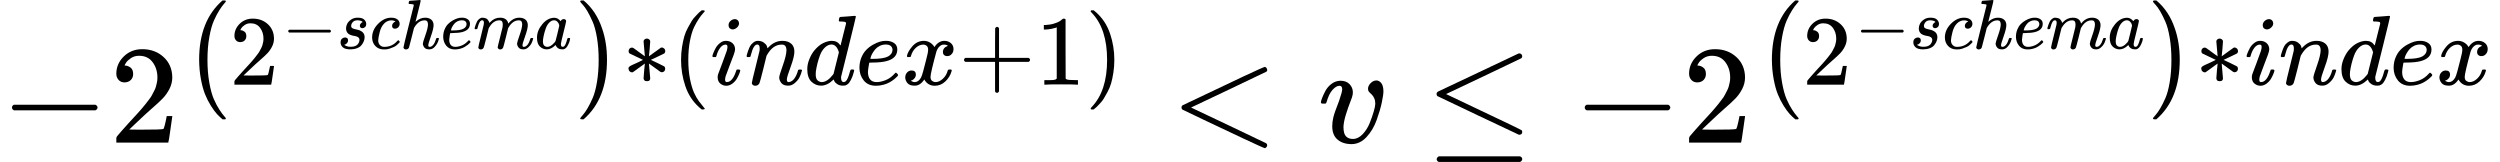
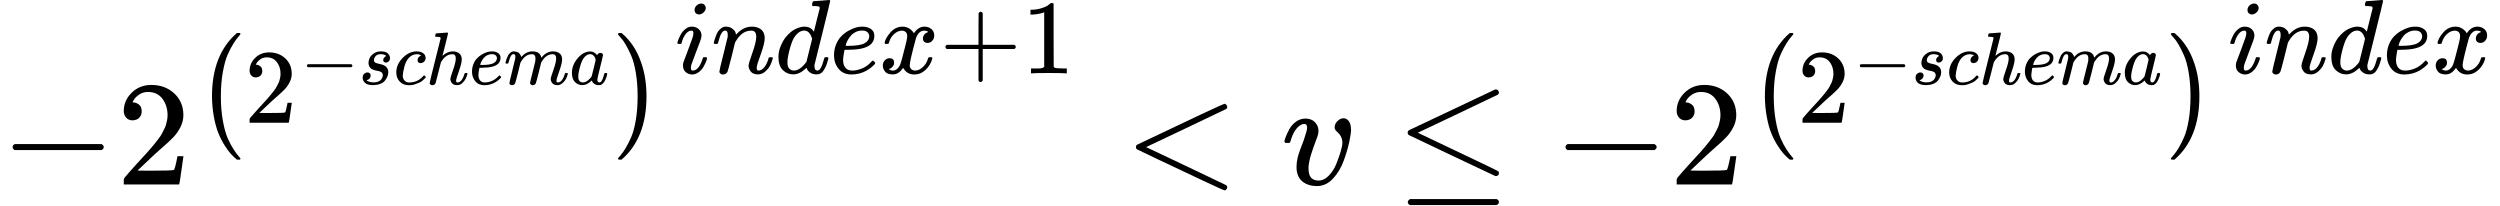
- <svg xmlns="http://www.w3.org/2000/svg" xmlns:xlink="http://www.w3.org/1999/xlink" width="322.600px" height="20.896px" viewBox="0 -1016.7 17823.7 1154.7" aria-hidden="true">
+ <svg xmlns="http://www.w3.org/2000/svg" xmlns:xlink="http://www.w3.org/1999/xlink" width="302.848px" height="24.840px" viewBox="0 -1234.5 16732.5 1372.5" aria-hidden="true">
  <defs>
-     <path id="MJX-130-TEX-N-2212" d="M84 237T84 250T98 270H679Q694 262 694 250T679 230H98Q84 237 84 250Z" />
-     <path id="MJX-130-TEX-N-32" d="M109 429Q82 429 66 447T50 491Q50 562 103 614T235 666Q326 666 387 610T449 465Q449 422 429 383T381 315T301 241Q265 210 201 149L142 93L218 92Q375 92 385 97Q392 99 409 186V189H449V186Q448 183 436 95T421 3V0H50V19V31Q50 38 56 46T86 81Q115 113 136 137Q145 147 170 174T204 211T233 244T261 278T284 308T305 340T320 369T333 401T340 431T343 464Q343 527 309 573T212 619Q179 619 154 602T119 569T109 550Q109 549 114 549Q132 549 151 535T170 489Q170 464 154 447T109 429Z" />
-     <path id="MJX-130-TEX-SO-28" d="M152 251Q152 646 388 850H416Q422 844 422 841Q422 837 403 816T357 753T302 649T255 482T236 250Q236 124 255 19T301 -147T356 -251T403 -315T422 -340Q422 -343 416 -349H388Q359 -325 332 -296T271 -213T212 -97T170 56T152 251Z" />
-     <path id="MJX-130-TEX-I-1D460" d="M131 289Q131 321 147 354T203 415T300 442Q362 442 390 415T419 355Q419 323 402 308T364 292Q351 292 340 300T328 326Q328 342 337 354T354 372T367 378Q368 378 368 379Q368 382 361 388T336 399T297 405Q249 405 227 379T204 326Q204 301 223 291T278 274T330 259Q396 230 396 163Q396 135 385 107T352 51T289 7T195 -10Q118 -10 86 19T53 87Q53 126 74 143T118 160Q133 160 146 151T160 120Q160 94 142 76T111 58Q109 57 108 57T107 55Q108 52 115 47T146 34T201 27Q237 27 263 38T301 66T318 97T323 122Q323 150 302 164T254 181T195 196T148 231Q131 256 131 289Z" />
-     <path id="MJX-130-TEX-I-1D450" d="M34 159Q34 268 120 355T306 442Q362 442 394 418T427 355Q427 326 408 306T360 285Q341 285 330 295T319 325T330 359T352 380T366 386H367Q367 388 361 392T340 400T306 404Q276 404 249 390Q228 381 206 359Q162 315 142 235T121 119Q121 73 147 50Q169 26 205 26H209Q321 26 394 111Q403 121 406 121Q410 121 419 112T429 98T420 83T391 55T346 25T282 0T202 -11Q127 -11 81 37T34 159Z" />
-     <path id="MJX-130-TEX-I-210E" d="M137 683Q138 683 209 688T282 694Q294 694 294 685Q294 674 258 534Q220 386 220 383Q220 381 227 388Q288 442 357 442Q411 442 444 415T478 336Q478 285 440 178T402 50Q403 36 407 31T422 26Q450 26 474 56T513 138Q516 149 519 151T535 153Q555 153 555 145Q555 144 551 130Q535 71 500 33Q466 -10 419 -10H414Q367 -10 346 17T325 74Q325 90 361 192T398 345Q398 404 354 404H349Q266 404 205 306L198 293L164 158Q132 28 127 16Q114 -11 83 -11Q69 -11 59 -2T48 16Q48 30 121 320L195 616Q195 629 188 632T149 637H128Q122 643 122 645T124 664Q129 683 137 683Z" />
-     <path id="MJX-130-TEX-I-1D452" d="M39 168Q39 225 58 272T107 350T174 402T244 433T307 442H310Q355 442 388 420T421 355Q421 265 310 237Q261 224 176 223Q139 223 138 221Q138 219 132 186T125 128Q125 81 146 54T209 26T302 45T394 111Q403 121 406 121Q410 121 419 112T429 98T420 82T390 55T344 24T281 -1T205 -11Q126 -11 83 42T39 168ZM373 353Q367 405 305 405Q272 405 244 391T199 357T170 316T154 280T149 261Q149 260 169 260Q282 260 327 284T373 353Z" />
-     <path id="MJX-130-TEX-I-1D45A" d="M21 287Q22 293 24 303T36 341T56 388T88 425T132 442T175 435T205 417T221 395T229 376L231 369Q231 367 232 367L243 378Q303 442 384 442Q401 442 415 440T441 433T460 423T475 411T485 398T493 385T497 373T500 364T502 357L510 367Q573 442 659 442Q713 442 746 415T780 336Q780 285 742 178T704 50Q705 36 709 31T724 26Q752 26 776 56T815 138Q818 149 821 151T837 153Q857 153 857 145Q857 144 853 130Q845 101 831 73T785 17T716 -10Q669 -10 648 17T627 73Q627 92 663 193T700 345Q700 404 656 404H651Q565 404 506 303L499 291L466 157Q433 26 428 16Q415 -11 385 -11Q372 -11 364 -4T353 8T350 18Q350 29 384 161L420 307Q423 322 423 345Q423 404 379 404H374Q288 404 229 303L222 291L189 157Q156 26 151 16Q138 -11 108 -11Q95 -11 87 -5T76 7T74 17Q74 30 112 181Q151 335 151 342Q154 357 154 369Q154 405 129 405Q107 405 92 377T69 316T57 280Q55 278 41 278H27Q21 284 21 287Z" />
-     <path id="MJX-130-TEX-I-1D44E" d="M33 157Q33 258 109 349T280 441Q331 441 370 392Q386 422 416 422Q429 422 439 414T449 394Q449 381 412 234T374 68Q374 43 381 35T402 26Q411 27 422 35Q443 55 463 131Q469 151 473 152Q475 153 483 153H487Q506 153 506 144Q506 138 501 117T481 63T449 13Q436 0 417 -8Q409 -10 393 -10Q359 -10 336 5T306 36L300 51Q299 52 296 50Q294 48 292 46Q233 -10 172 -10Q117 -10 75 30T33 157ZM351 328Q351 334 346 350T323 385T277 405Q242 405 210 374T160 293Q131 214 119 129Q119 126 119 118T118 106Q118 61 136 44T179 26Q217 26 254 59T298 110Q300 114 325 217T351 328Z" />
-     <path id="MJX-130-TEX-SO-29" d="M305 251Q305 -145 69 -349H56Q43 -349 39 -347T35 -338Q37 -333 60 -307T108 -239T160 -136T204 27T221 250T204 473T160 636T108 740T60 807T35 839Q35 850 50 850H56H69Q197 743 256 566Q305 425 305 251Z" />
-     <path id="MJX-130-TEX-N-2217" d="M229 286Q216 420 216 436Q216 454 240 464Q241 464 245 464T251 465Q263 464 273 456T283 436Q283 419 277 356T270 286L328 328Q384 369 389 372T399 375Q412 375 423 365T435 338Q435 325 425 315Q420 312 357 282T289 250L355 219L425 184Q434 175 434 161Q434 146 425 136T401 125Q393 125 383 131T328 171L270 213Q283 79 283 63Q283 53 276 44T250 35Q231 35 224 44T216 63Q216 80 222 143T229 213L171 171Q115 130 110 127Q106 124 100 124Q87 124 76 134T64 161Q64 166 64 169T67 175T72 181T81 188T94 195T113 204T138 215T170 230T210 250L74 315Q65 324 65 338Q65 353 74 363T98 374Q106 374 116 368T171 328L229 286Z" />
-     <path id="MJX-130-TEX-N-28" d="M94 250Q94 319 104 381T127 488T164 576T202 643T244 695T277 729T302 750H315H319Q333 750 333 741Q333 738 316 720T275 667T226 581T184 443T167 250T184 58T225 -81T274 -167T316 -220T333 -241Q333 -250 318 -250H315H302L274 -226Q180 -141 137 -14T94 250Z" />
-     <path id="MJX-130-TEX-I-1D456" d="M184 600Q184 624 203 642T247 661Q265 661 277 649T290 619Q290 596 270 577T226 557Q211 557 198 567T184 600ZM21 287Q21 295 30 318T54 369T98 420T158 442Q197 442 223 419T250 357Q250 340 236 301T196 196T154 83Q149 61 149 51Q149 26 166 26Q175 26 185 29T208 43T235 78T260 137Q263 149 265 151T282 153Q302 153 302 143Q302 135 293 112T268 61T223 11T161 -11Q129 -11 102 10T74 74Q74 91 79 106T122 220Q160 321 166 341T173 380Q173 404 156 404H154Q124 404 99 371T61 287Q60 286 59 284T58 281T56 279T53 278T49 278T41 278H27Q21 284 21 287Z" />
-     <path id="MJX-130-TEX-I-1D45B" d="M21 287Q22 293 24 303T36 341T56 388T89 425T135 442Q171 442 195 424T225 390T231 369Q231 367 232 367L243 378Q304 442 382 442Q436 442 469 415T503 336T465 179T427 52Q427 26 444 26Q450 26 453 27Q482 32 505 65T540 145Q542 153 560 153Q580 153 580 145Q580 144 576 130Q568 101 554 73T508 17T439 -10Q392 -10 371 17T350 73Q350 92 386 193T423 345Q423 404 379 404H374Q288 404 229 303L222 291L189 157Q156 26 151 16Q138 -11 108 -11Q95 -11 87 -5T76 7T74 17Q74 30 112 180T152 343Q153 348 153 366Q153 405 129 405Q91 405 66 305Q60 285 60 284Q58 278 41 278H27Q21 284 21 287Z" />
-     <path id="MJX-130-TEX-I-1D451" d="M366 683Q367 683 438 688T511 694Q523 694 523 686Q523 679 450 384T375 83T374 68Q374 26 402 26Q411 27 422 35Q443 55 463 131Q469 151 473 152Q475 153 483 153H487H491Q506 153 506 145Q506 140 503 129Q490 79 473 48T445 8T417 -8Q409 -10 393 -10Q359 -10 336 5T306 36L300 51Q299 52 296 50Q294 48 292 46Q233 -10 172 -10Q117 -10 75 30T33 157Q33 205 53 255T101 341Q148 398 195 420T280 442Q336 442 364 400Q369 394 369 396Q370 400 396 505T424 616Q424 629 417 632T378 637H357Q351 643 351 645T353 664Q358 683 366 683ZM352 326Q329 405 277 405Q242 405 210 374T160 293Q131 214 119 129Q119 126 119 118T118 106Q118 61 136 44T179 26Q233 26 290 98L298 109L352 326Z" />
-     <path id="MJX-130-TEX-I-1D465" d="M52 289Q59 331 106 386T222 442Q257 442 286 424T329 379Q371 442 430 442Q467 442 494 420T522 361Q522 332 508 314T481 292T458 288Q439 288 427 299T415 328Q415 374 465 391Q454 404 425 404Q412 404 406 402Q368 386 350 336Q290 115 290 78Q290 50 306 38T341 26Q378 26 414 59T463 140Q466 150 469 151T485 153H489Q504 153 504 145Q504 144 502 134Q486 77 440 33T333 -11Q263 -11 227 52Q186 -10 133 -10H127Q78 -10 57 16T35 71Q35 103 54 123T99 143Q142 143 142 101Q142 81 130 66T107 46T94 41L91 40Q91 39 97 36T113 29T132 26Q168 26 194 71Q203 87 217 139T245 247T261 313Q266 340 266 352Q266 380 251 392T217 404Q177 404 142 372T93 290Q91 281 88 280T72 278H58Q52 284 52 289Z" />
-     <path id="MJX-130-TEX-N-2B" d="M56 237T56 250T70 270H369V420L370 570Q380 583 389 583Q402 583 409 568V270H707Q722 262 722 250T707 230H409V-68Q401 -82 391 -82H389H387Q375 -82 369 -68V230H70Q56 237 56 250Z" />
-     <path id="MJX-130-TEX-N-31" d="M213 578L200 573Q186 568 160 563T102 556H83V602H102Q149 604 189 617T245 641T273 663Q275 666 285 666Q294 666 302 660V361L303 61Q310 54 315 52T339 48T401 46H427V0H416Q395 3 257 3Q121 3 100 0H88V46H114Q136 46 152 46T177 47T193 50T201 52T207 57T213 61V578Z" />
-     <path id="MJX-130-TEX-N-29" d="M60 749L64 750Q69 750 74 750H86L114 726Q208 641 251 514T294 250Q294 182 284 119T261 12T224 -76T186 -143T145 -194T113 -227T90 -246Q87 -249 86 -250H74Q66 -250 63 -250T58 -247T55 -238Q56 -237 66 -225Q221 -64 221 250T66 725Q56 737 55 738Q55 746 60 749Z" />
-     <path id="MJX-130-TEX-N-3C" d="M694 -11T694 -19T688 -33T678 -40Q671 -40 524 29T234 166L90 235Q83 240 83 250Q83 261 91 266Q664 540 678 540Q681 540 687 534T694 519T687 505Q686 504 417 376L151 250L417 124Q686 -4 687 -5Q694 -11 694 -19Z" />
-     <path id="MJX-130-TEX-I-1D463" d="M173 380Q173 405 154 405Q130 405 104 376T61 287Q60 286 59 284T58 281T56 279T53 278T49 278T41 278H27Q21 284 21 287Q21 294 29 316T53 368T97 419T160 441Q202 441 225 417T249 361Q249 344 246 335Q246 329 231 291T200 202T182 113Q182 86 187 69Q200 26 250 26Q287 26 319 60T369 139T398 222T409 277Q409 300 401 317T383 343T365 361T357 383Q357 405 376 424T417 443Q436 443 451 425T467 367Q467 340 455 284T418 159T347 40T241 -11Q177 -11 139 22Q102 54 102 117Q102 148 110 181T151 298Q173 362 173 380Z" />
-     <path id="MJX-130-TEX-N-2264" d="M674 636Q682 636 688 630T694 615T687 601Q686 600 417 472L151 346L399 228Q687 92 691 87Q694 81 694 76Q694 58 676 56H670L382 192Q92 329 90 331Q83 336 83 348Q84 359 96 365Q104 369 382 500T665 634Q669 636 674 636ZM84 -118Q84 -108 99 -98H678Q694 -104 694 -118Q694 -130 679 -138H98Q84 -131 84 -118Z" />
+     <path id="MJX-31-TEX-N-2212" d="M84 237T84 250T98 270H679Q694 262 694 250T679 230H98Q84 237 84 250Z" />
+     <path id="MJX-31-TEX-N-32" d="M109 429Q82 429 66 447T50 491Q50 562 103 614T235 666Q326 666 387 610T449 465Q449 422 429 383T381 315T301 241Q265 210 201 149L142 93L218 92Q375 92 385 97Q392 99 409 186V189H449V186Q448 183 436 95T421 3V0H50V19V31Q50 38 56 46T86 81Q115 113 136 137Q145 147 170 174T204 211T233 244T261 278T284 308T305 340T320 369T333 401T340 431T343 464Q343 527 309 573T212 619Q179 619 154 602T119 569T109 550Q109 549 114 549Q132 549 151 535T170 489Q170 464 154 447T109 429Z" />
+     <path id="MJX-31-TEX-SO-28" d="M152 251Q152 646 388 850H416Q422 844 422 841Q422 837 403 816T357 753T302 649T255 482T236 250Q236 124 255 19T301 -147T356 -251T403 -315T422 -340Q422 -343 416 -349H388Q359 -325 332 -296T271 -213T212 -97T170 56T152 251Z" />
+     <path id="MJX-31-TEX-I-1D460" d="M131 289Q131 321 147 354T203 415T300 442Q362 442 390 415T419 355Q419 323 402 308T364 292Q351 292 340 300T328 326Q328 342 337 354T354 372T367 378Q368 378 368 379Q368 382 361 388T336 399T297 405Q249 405 227 379T204 326Q204 301 223 291T278 274T330 259Q396 230 396 163Q396 135 385 107T352 51T289 7T195 -10Q118 -10 86 19T53 87Q53 126 74 143T118 160Q133 160 146 151T160 120Q160 94 142 76T111 58Q109 57 108 57T107 55Q108 52 115 47T146 34T201 27Q237 27 263 38T301 66T318 97T323 122Q323 150 302 164T254 181T195 196T148 231Q131 256 131 289Z" />
+     <path id="MJX-31-TEX-I-1D450" d="M34 159Q34 268 120 355T306 442Q362 442 394 418T427 355Q427 326 408 306T360 285Q341 285 330 295T319 325T330 359T352 380T366 386H367Q367 388 361 392T340 400T306 404Q276 404 249 390Q228 381 206 359Q162 315 142 235T121 119Q121 73 147 50Q169 26 205 26H209Q321 26 394 111Q403 121 406 121Q410 121 419 112T429 98T420 83T391 55T346 25T282 0T202 -11Q127 -11 81 37T34 159Z" />
+     <path id="MJX-31-TEX-I-210E" d="M137 683Q138 683 209 688T282 694Q294 694 294 685Q294 674 258 534Q220 386 220 383Q220 381 227 388Q288 442 357 442Q411 442 444 415T478 336Q478 285 440 178T402 50Q403 36 407 31T422 26Q450 26 474 56T513 138Q516 149 519 151T535 153Q555 153 555 145Q555 144 551 130Q535 71 500 33Q466 -10 419 -10H414Q367 -10 346 17T325 74Q325 90 361 192T398 345Q398 404 354 404H349Q266 404 205 306L198 293L164 158Q132 28 127 16Q114 -11 83 -11Q69 -11 59 -2T48 16Q48 30 121 320L195 616Q195 629 188 632T149 637H128Q122 643 122 645T124 664Q129 683 137 683Z" />
+     <path id="MJX-31-TEX-I-1D452" d="M39 168Q39 225 58 272T107 350T174 402T244 433T307 442H310Q355 442 388 420T421 355Q421 265 310 237Q261 224 176 223Q139 223 138 221Q138 219 132 186T125 128Q125 81 146 54T209 26T302 45T394 111Q403 121 406 121Q410 121 419 112T429 98T420 82T390 55T344 24T281 -1T205 -11Q126 -11 83 42T39 168ZM373 353Q367 405 305 405Q272 405 244 391T199 357T170 316T154 280T149 261Q149 260 169 260Q282 260 327 284T373 353Z" />
+     <path id="MJX-31-TEX-I-1D45A" d="M21 287Q22 293 24 303T36 341T56 388T88 425T132 442T175 435T205 417T221 395T229 376L231 369Q231 367 232 367L243 378Q303 442 384 442Q401 442 415 440T441 433T460 423T475 411T485 398T493 385T497 373T500 364T502 357L510 367Q573 442 659 442Q713 442 746 415T780 336Q780 285 742 178T704 50Q705 36 709 31T724 26Q752 26 776 56T815 138Q818 149 821 151T837 153Q857 153 857 145Q857 144 853 130Q845 101 831 73T785 17T716 -10Q669 -10 648 17T627 73Q627 92 663 193T700 345Q700 404 656 404H651Q565 404 506 303L499 291L466 157Q433 26 428 16Q415 -11 385 -11Q372 -11 364 -4T353 8T350 18Q350 29 384 161L420 307Q423 322 423 345Q423 404 379 404H374Q288 404 229 303L222 291L189 157Q156 26 151 16Q138 -11 108 -11Q95 -11 87 -5T76 7T74 17Q74 30 112 181Q151 335 151 342Q154 357 154 369Q154 405 129 405Q107 405 92 377T69 316T57 280Q55 278 41 278H27Q21 284 21 287Z" />
+     <path id="MJX-31-TEX-I-1D44E" d="M33 157Q33 258 109 349T280 441Q331 441 370 392Q386 422 416 422Q429 422 439 414T449 394Q449 381 412 234T374 68Q374 43 381 35T402 26Q411 27 422 35Q443 55 463 131Q469 151 473 152Q475 153 483 153H487Q506 153 506 144Q506 138 501 117T481 63T449 13Q436 0 417 -8Q409 -10 393 -10Q359 -10 336 5T306 36L300 51Q299 52 296 50Q294 48 292 46Q233 -10 172 -10Q117 -10 75 30T33 157ZM351 328Q351 334 346 350T323 385T277 405Q242 405 210 374T160 293Q131 214 119 129Q119 126 119 118T118 106Q118 61 136 44T179 26Q217 26 254 59T298 110Q300 114 325 217T351 328Z" />
+     <path id="MJX-31-TEX-SO-29" d="M305 251Q305 -145 69 -349H56Q43 -349 39 -347T35 -338Q37 -333 60 -307T108 -239T160 -136T204 27T221 250T204 473T160 636T108 740T60 807T35 839Q35 850 50 850H56H69Q197 743 256 566Q305 425 305 251Z" />
+     <path id="MJX-31-TEX-I-1D456" d="M184 600Q184 624 203 642T247 661Q265 661 277 649T290 619Q290 596 270 577T226 557Q211 557 198 567T184 600ZM21 287Q21 295 30 318T54 369T98 420T158 442Q197 442 223 419T250 357Q250 340 236 301T196 196T154 83Q149 61 149 51Q149 26 166 26Q175 26 185 29T208 43T235 78T260 137Q263 149 265 151T282 153Q302 153 302 143Q302 135 293 112T268 61T223 11T161 -11Q129 -11 102 10T74 74Q74 91 79 106T122 220Q160 321 166 341T173 380Q173 404 156 404H154Q124 404 99 371T61 287Q60 286 59 284T58 281T56 279T53 278T49 278T41 278H27Q21 284 21 287Z" />
+     <path id="MJX-31-TEX-I-1D45B" d="M21 287Q22 293 24 303T36 341T56 388T89 425T135 442Q171 442 195 424T225 390T231 369Q231 367 232 367L243 378Q304 442 382 442Q436 442 469 415T503 336T465 179T427 52Q427 26 444 26Q450 26 453 27Q482 32 505 65T540 145Q542 153 560 153Q580 153 580 145Q580 144 576 130Q568 101 554 73T508 17T439 -10Q392 -10 371 17T350 73Q350 92 386 193T423 345Q423 404 379 404H374Q288 404 229 303L222 291L189 157Q156 26 151 16Q138 -11 108 -11Q95 -11 87 -5T76 7T74 17Q74 30 112 180T152 343Q153 348 153 366Q153 405 129 405Q91 405 66 305Q60 285 60 284Q58 278 41 278H27Q21 284 21 287Z" />
+     <path id="MJX-31-TEX-I-1D451" d="M366 683Q367 683 438 688T511 694Q523 694 523 686Q523 679 450 384T375 83T374 68Q374 26 402 26Q411 27 422 35Q443 55 463 131Q469 151 473 152Q475 153 483 153H487H491Q506 153 506 145Q506 140 503 129Q490 79 473 48T445 8T417 -8Q409 -10 393 -10Q359 -10 336 5T306 36L300 51Q299 52 296 50Q294 48 292 46Q233 -10 172 -10Q117 -10 75 30T33 157Q33 205 53 255T101 341Q148 398 195 420T280 442Q336 442 364 400Q369 394 369 396Q370 400 396 505T424 616Q424 629 417 632T378 637H357Q351 643 351 645T353 664Q358 683 366 683ZM352 326Q329 405 277 405Q242 405 210 374T160 293Q131 214 119 129Q119 126 119 118T118 106Q118 61 136 44T179 26Q233 26 290 98L298 109L352 326Z" />
+     <path id="MJX-31-TEX-I-1D465" d="M52 289Q59 331 106 386T222 442Q257 442 286 424T329 379Q371 442 430 442Q467 442 494 420T522 361Q522 332 508 314T481 292T458 288Q439 288 427 299T415 328Q415 374 465 391Q454 404 425 404Q412 404 406 402Q368 386 350 336Q290 115 290 78Q290 50 306 38T341 26Q378 26 414 59T463 140Q466 150 469 151T485 153H489Q504 153 504 145Q504 144 502 134Q486 77 440 33T333 -11Q263 -11 227 52Q186 -10 133 -10H127Q78 -10 57 16T35 71Q35 103 54 123T99 143Q142 143 142 101Q142 81 130 66T107 46T94 41L91 40Q91 39 97 36T113 29T132 26Q168 26 194 71Q203 87 217 139T245 247T261 313Q266 340 266 352Q266 380 251 392T217 404Q177 404 142 372T93 290Q91 281 88 280T72 278H58Q52 284 52 289Z" />
+     <path id="MJX-31-TEX-N-2B" d="M56 237T56 250T70 270H369V420L370 570Q380 583 389 583Q402 583 409 568V270H707Q722 262 722 250T707 230H409V-68Q401 -82 391 -82H389H387Q375 -82 369 -68V230H70Q56 237 56 250Z" />
+     <path id="MJX-31-TEX-N-31" d="M213 578L200 573Q186 568 160 563T102 556H83V602H102Q149 604 189 617T245 641T273 663Q275 666 285 666Q294 666 302 660V361L303 61Q310 54 315 52T339 48T401 46H427V0H416Q395 3 257 3Q121 3 100 0H88V46H114Q136 46 152 46T177 47T193 50T201 52T207 57T213 61V578Z" />
+     <path id="MJX-31-TEX-N-3C" d="M694 -11T694 -19T688 -33T678 -40Q671 -40 524 29T234 166L90 235Q83 240 83 250Q83 261 91 266Q664 540 678 540Q681 540 687 534T694 519T687 505Q686 504 417 376L151 250L417 124Q686 -4 687 -5Q694 -11 694 -19Z" />
+     <path id="MJX-31-TEX-I-1D463" d="M173 380Q173 405 154 405Q130 405 104 376T61 287Q60 286 59 284T58 281T56 279T53 278T49 278T41 278H27Q21 284 21 287Q21 294 29 316T53 368T97 419T160 441Q202 441 225 417T249 361Q249 344 246 335Q246 329 231 291T200 202T182 113Q182 86 187 69Q200 26 250 26Q287 26 319 60T369 139T398 222T409 277Q409 300 401 317T383 343T365 361T357 383Q357 405 376 424T417 443Q436 443 451 425T467 367Q467 340 455 284T418 159T347 40T241 -11Q177 -11 139 22Q102 54 102 117Q102 148 110 181T151 298Q173 362 173 380Z" />
+     <path id="MJX-31-TEX-N-2264" d="M674 636Q682 636 688 630T694 615T687 601Q686 600 417 472L151 346L399 228Q687 92 691 87Q694 81 694 76Q694 58 676 56H670L382 192Q92 329 90 331Q83 336 83 348Q84 359 96 365Q104 369 382 500T665 634Q669 636 674 636ZM84 -118Q84 -108 99 -98H678Q694 -104 694 -118Q694 -130 679 -138H98Q84 -131 84 -118Z" />
  </defs>
  <g stroke="currentColor" fill="currentColor" stroke-width="0" transform="scale(1,-1)">
    <g data-mml-node="math">
-       <g data-mml-node="mo">
-         <use data-c="2212" xlink:href="#MJX-130-TEX-N-2212" />
-       </g>
-       <g data-mml-node="msup" transform="translate(778,0)">
-         <g data-mml-node="mn">
-           <use data-c="32" xlink:href="#MJX-130-TEX-N-32" />
-         </g>
-         <g data-mml-node="TeXAtom" transform="translate(533,413) scale(0.707)" data-mjx-texclass="ORD">
-           <g data-mml-node="mrow">
-             <g data-mml-node="mo" transform="translate(0 -0.5)">
-               <use data-c="28" xlink:href="#MJX-130-TEX-SO-28" />
+       <g data-mml-node="msup">
+         <g data-mml-node="TeXAtom" data-mjx-texclass="ORD">
+           <g data-mml-node="mo">
+             <use data-c="2212" xlink:href="#MJX-31-TEX-N-2212" />
+           </g>
+           <g data-mml-node="msup" transform="translate(778,0)">
+             <g data-mml-node="mn">
+               <use data-c="32" xlink:href="#MJX-31-TEX-N-32" />
            </g>
-             <g data-mml-node="msup" transform="translate(458,0)">
-               <g data-mml-node="mn">
-                 <use data-c="32" xlink:href="#MJX-130-TEX-N-32" />
-               </g>
-               <g data-mml-node="TeXAtom" transform="translate(533,363) scale(0.707)" data-mjx-texclass="ORD">
-                 <g data-mml-node="mo">
-                   <use data-c="2212" xlink:href="#MJX-130-TEX-N-2212" />
+             <g data-mml-node="TeXAtom" transform="translate(533,413) scale(0.707)" data-mjx-texclass="ORD">
+               <g data-mml-node="mrow">
+                 <g data-mml-node="mo" transform="translate(0 -0.5)">
+                   <use data-c="28" xlink:href="#MJX-31-TEX-SO-28" />
                </g>
-                 <g data-mml-node="mi" transform="translate(778,0)">
-                   <use data-c="1D460" xlink:href="#MJX-130-TEX-I-1D460" />
+                 <g data-mml-node="msup" transform="translate(458,0)">
+                   <g data-mml-node="mn">
+                     <use data-c="32" xlink:href="#MJX-31-TEX-N-32" />
+                   </g>
+                   <g data-mml-node="TeXAtom" transform="translate(533,363) scale(0.707)" data-mjx-texclass="ORD">
+                     <g data-mml-node="mo">
+                       <use data-c="2212" xlink:href="#MJX-31-TEX-N-2212" />
+                     </g>
+                     <g data-mml-node="mi" transform="translate(778,0)">
+                       <use data-c="1D460" xlink:href="#MJX-31-TEX-I-1D460" />
+                     </g>
+                     <g data-mml-node="mi" transform="translate(1247,0)">
+                       <use data-c="1D450" xlink:href="#MJX-31-TEX-I-1D450" />
+                     </g>
+                     <g data-mml-node="mi" transform="translate(1680,0)">
+                       <use data-c="210E" xlink:href="#MJX-31-TEX-I-210E" />
+                     </g>
+                     <g data-mml-node="mi" transform="translate(2256,0)">
+                       <use data-c="1D452" xlink:href="#MJX-31-TEX-I-1D452" />
+                     </g>
+                     <g data-mml-node="mi" transform="translate(2722,0)">
+                       <use data-c="1D45A" xlink:href="#MJX-31-TEX-I-1D45A" />
+                     </g>
+                     <g data-mml-node="mi" transform="translate(3600,0)">
+                       <use data-c="1D44E" xlink:href="#MJX-31-TEX-I-1D44E" />
+                     </g>
+                   </g>
                </g>
-                 <g data-mml-node="mi" transform="translate(1247,0)">
-                   <use data-c="1D450" xlink:href="#MJX-130-TEX-I-1D450" />
-                 </g>
-                 <g data-mml-node="mi" transform="translate(1680,0)">
-                   <use data-c="210E" xlink:href="#MJX-130-TEX-I-210E" />
-                 </g>
-                 <g data-mml-node="mi" transform="translate(2256,0)">
-                   <use data-c="1D452" xlink:href="#MJX-130-TEX-I-1D452" />
-                 </g>
-                 <g data-mml-node="mi" transform="translate(2722,0)">
-                   <use data-c="1D45A" xlink:href="#MJX-130-TEX-I-1D45A" />
-                 </g>
-                 <g data-mml-node="mi" transform="translate(3600,0)">
-                   <use data-c="1D44E" xlink:href="#MJX-130-TEX-I-1D44E" />
+                 <g data-mml-node="mo" transform="translate(3960.6,0) translate(0 -0.5)">
+                   <use data-c="29" xlink:href="#MJX-31-TEX-SO-29" />
                </g>
              </g>
            </g>
-             <g data-mml-node="mo" transform="translate(3960.6,0) translate(0 -0.5)">
-               <use data-c="29" xlink:href="#MJX-130-TEX-SO-29" />
-             </g>
          </g>
-           <g data-mml-node="mo" transform="translate(4418.6,0)">
-             <use data-c="2217" xlink:href="#MJX-130-TEX-N-2217" />
+         </g>
+         <g data-mml-node="TeXAtom" transform="translate(4518.5,743.7) scale(0.707)" data-mjx-texclass="ORD">
+           <g data-mml-node="mi">
+             <use data-c="1D456" xlink:href="#MJX-31-TEX-I-1D456" />
          </g>
-           <g data-mml-node="mo" transform="translate(4918.6,0)">
-             <use data-c="28" xlink:href="#MJX-130-TEX-N-28" />
+           <g data-mml-node="mi" transform="translate(345,0)">
+             <use data-c="1D45B" xlink:href="#MJX-31-TEX-I-1D45B" />
          </g>
-           <g data-mml-node="mi" transform="translate(5307.6,0)">
-             <use data-c="1D456" xlink:href="#MJX-130-TEX-I-1D456" />
+           <g data-mml-node="mi" transform="translate(945,0)">
+             <use data-c="1D451" xlink:href="#MJX-31-TEX-I-1D451" />
          </g>
-           <g data-mml-node="mi" transform="translate(5652.6,0)">
-             <use data-c="1D45B" xlink:href="#MJX-130-TEX-I-1D45B" />
+           <g data-mml-node="mi" transform="translate(1465,0)">
+             <use data-c="1D452" xlink:href="#MJX-31-TEX-I-1D452" />
          </g>
-           <g data-mml-node="mi" transform="translate(6252.6,0)">
-             <use data-c="1D451" xlink:href="#MJX-130-TEX-I-1D451" />
+           <g data-mml-node="mi" transform="translate(1931,0)">
+             <use data-c="1D465" xlink:href="#MJX-31-TEX-I-1D465" />
          </g>
-           <g data-mml-node="mi" transform="translate(6772.6,0)">
-             <use data-c="1D452" xlink:href="#MJX-130-TEX-I-1D452" />
+           <g data-mml-node="mo" transform="translate(2503,0)">
+             <use data-c="2B" xlink:href="#MJX-31-TEX-N-2B" />
          </g>
-           <g data-mml-node="mi" transform="translate(7238.6,0)">
-             <use data-c="1D465" xlink:href="#MJX-130-TEX-I-1D465" />
-           </g>
-           <g data-mml-node="mo" transform="translate(7810.6,0)">
-             <use data-c="2B" xlink:href="#MJX-130-TEX-N-2B" />
-           </g>
-           <g data-mml-node="mn" transform="translate(8588.6,0)">
-             <use data-c="31" xlink:href="#MJX-130-TEX-N-31" />
-           </g>
-           <g data-mml-node="mo" transform="translate(9088.6,0)">
-             <use data-c="29" xlink:href="#MJX-130-TEX-N-29" />
+           <g data-mml-node="mn" transform="translate(3281,0)">
+             <use data-c="31" xlink:href="#MJX-31-TEX-N-31" />
          </g>
        </g>
      </g>
-       <g data-mml-node="mo" transform="translate(8340.5,0)">
-         <use data-c="3C" xlink:href="#MJX-130-TEX-N-3C" />
+       <g data-mml-node="mo" transform="translate(7519.8,0)">
+         <use data-c="3C" xlink:href="#MJX-31-TEX-N-3C" />
      </g>
-       <g data-mml-node="mi" transform="translate(9396.3,0)">
-         <use data-c="1D463" xlink:href="#MJX-130-TEX-I-1D463" />
+       <g data-mml-node="mi" transform="translate(8575.6,0)">
+         <use data-c="1D463" xlink:href="#MJX-31-TEX-I-1D463" />
      </g>
-       <g data-mml-node="mo" transform="translate(10159,0)">
-         <use data-c="2264" xlink:href="#MJX-130-TEX-N-2264" />
+       <g data-mml-node="mo" transform="translate(9338.4,0)">
+         <use data-c="2264" xlink:href="#MJX-31-TEX-N-2264" />
      </g>
-       <g data-mml-node="mo" transform="translate(11214.8,0)">
-         <use data-c="2212" xlink:href="#MJX-130-TEX-N-2212" />
-       </g>
-       <g data-mml-node="msup" transform="translate(11992.8,0)">
-         <g data-mml-node="mn">
-           <use data-c="32" xlink:href="#MJX-130-TEX-N-32" />
-         </g>
-         <g data-mml-node="TeXAtom" transform="translate(533,413) scale(0.707)" data-mjx-texclass="ORD">
-           <g data-mml-node="mrow">
-             <g data-mml-node="mo" transform="translate(0 -0.5)">
-               <use data-c="28" xlink:href="#MJX-130-TEX-SO-28" />
+       <g data-mml-node="msup" transform="translate(10394.1,0)">
+         <g data-mml-node="TeXAtom" data-mjx-texclass="ORD">
+           <g data-mml-node="mo">
+             <use data-c="2212" xlink:href="#MJX-31-TEX-N-2212" />
+           </g>
+           <g data-mml-node="msup" transform="translate(778,0)">
+             <g data-mml-node="mn">
+               <use data-c="32" xlink:href="#MJX-31-TEX-N-32" />
            </g>
-             <g data-mml-node="msup" transform="translate(458,0)">
-               <g data-mml-node="mn">
-                 <use data-c="32" xlink:href="#MJX-130-TEX-N-32" />
-               </g>
-               <g data-mml-node="TeXAtom" transform="translate(533,363) scale(0.707)" data-mjx-texclass="ORD">
-                 <g data-mml-node="mo">
-                   <use data-c="2212" xlink:href="#MJX-130-TEX-N-2212" />
+             <g data-mml-node="TeXAtom" transform="translate(533,413) scale(0.707)" data-mjx-texclass="ORD">
+               <g data-mml-node="mrow">
+                 <g data-mml-node="mo" transform="translate(0 -0.5)">
+                   <use data-c="28" xlink:href="#MJX-31-TEX-SO-28" />
                </g>
-                 <g data-mml-node="mi" transform="translate(778,0)">
-                   <use data-c="1D460" xlink:href="#MJX-130-TEX-I-1D460" />
+                 <g data-mml-node="msup" transform="translate(458,0)">
+                   <g data-mml-node="mn">
+                     <use data-c="32" xlink:href="#MJX-31-TEX-N-32" />
+                   </g>
+                   <g data-mml-node="TeXAtom" transform="translate(533,363) scale(0.707)" data-mjx-texclass="ORD">
+                     <g data-mml-node="mo">
+                       <use data-c="2212" xlink:href="#MJX-31-TEX-N-2212" />
+                     </g>
+                     <g data-mml-node="mi" transform="translate(778,0)">
+                       <use data-c="1D460" xlink:href="#MJX-31-TEX-I-1D460" />
+                     </g>
+                     <g data-mml-node="mi" transform="translate(1247,0)">
+                       <use data-c="1D450" xlink:href="#MJX-31-TEX-I-1D450" />
+                     </g>
+                     <g data-mml-node="mi" transform="translate(1680,0)">
+                       <use data-c="210E" xlink:href="#MJX-31-TEX-I-210E" />
+                     </g>
+                     <g data-mml-node="mi" transform="translate(2256,0)">
+                       <use data-c="1D452" xlink:href="#MJX-31-TEX-I-1D452" />
+                     </g>
+                     <g data-mml-node="mi" transform="translate(2722,0)">
+                       <use data-c="1D45A" xlink:href="#MJX-31-TEX-I-1D45A" />
+                     </g>
+                     <g data-mml-node="mi" transform="translate(3600,0)">
+                       <use data-c="1D44E" xlink:href="#MJX-31-TEX-I-1D44E" />
+                     </g>
+                   </g>
                </g>
-                 <g data-mml-node="mi" transform="translate(1247,0)">
-                   <use data-c="1D450" xlink:href="#MJX-130-TEX-I-1D450" />
-                 </g>
-                 <g data-mml-node="mi" transform="translate(1680,0)">
-                   <use data-c="210E" xlink:href="#MJX-130-TEX-I-210E" />
-                 </g>
-                 <g data-mml-node="mi" transform="translate(2256,0)">
-                   <use data-c="1D452" xlink:href="#MJX-130-TEX-I-1D452" />
-                 </g>
-                 <g data-mml-node="mi" transform="translate(2722,0)">
-                   <use data-c="1D45A" xlink:href="#MJX-130-TEX-I-1D45A" />
-                 </g>
-                 <g data-mml-node="mi" transform="translate(3600,0)">
-                   <use data-c="1D44E" xlink:href="#MJX-130-TEX-I-1D44E" />
+                 <g data-mml-node="mo" transform="translate(3960.6,0) translate(0 -0.5)">
+                   <use data-c="29" xlink:href="#MJX-31-TEX-SO-29" />
                </g>
              </g>
            </g>
-             <g data-mml-node="mo" transform="translate(3960.6,0) translate(0 -0.5)">
-               <use data-c="29" xlink:href="#MJX-130-TEX-SO-29" />
-             </g>
          </g>
-           <g data-mml-node="mo" transform="translate(4418.6,0)">
-             <use data-c="2217" xlink:href="#MJX-130-TEX-N-2217" />
+         </g>
+         <g data-mml-node="TeXAtom" transform="translate(4518.5,743.7) scale(0.707)" data-mjx-texclass="ORD">
+           <g data-mml-node="mi">
+             <use data-c="1D456" xlink:href="#MJX-31-TEX-I-1D456" />
          </g>
-           <g data-mml-node="mi" transform="translate(4918.6,0)">
-             <use data-c="1D456" xlink:href="#MJX-130-TEX-I-1D456" />
+           <g data-mml-node="mi" transform="translate(345,0)">
+             <use data-c="1D45B" xlink:href="#MJX-31-TEX-I-1D45B" />
          </g>
-           <g data-mml-node="mi" transform="translate(5263.6,0)">
-             <use data-c="1D45B" xlink:href="#MJX-130-TEX-I-1D45B" />
+           <g data-mml-node="mi" transform="translate(945,0)">
+             <use data-c="1D451" xlink:href="#MJX-31-TEX-I-1D451" />
          </g>
-           <g data-mml-node="mi" transform="translate(5863.6,0)">
-             <use data-c="1D451" xlink:href="#MJX-130-TEX-I-1D451" />
+           <g data-mml-node="mi" transform="translate(1465,0)">
+             <use data-c="1D452" xlink:href="#MJX-31-TEX-I-1D452" />
          </g>
-           <g data-mml-node="mi" transform="translate(6383.6,0)">
-             <use data-c="1D452" xlink:href="#MJX-130-TEX-I-1D452" />
-           </g>
-           <g data-mml-node="mi" transform="translate(6849.6,0)">
-             <use data-c="1D465" xlink:href="#MJX-130-TEX-I-1D465" />
+           <g data-mml-node="mi" transform="translate(1931,0)">
+             <use data-c="1D465" xlink:href="#MJX-31-TEX-I-1D465" />
          </g>
        </g>
      </g>
    </g>
  </g>
</svg>
